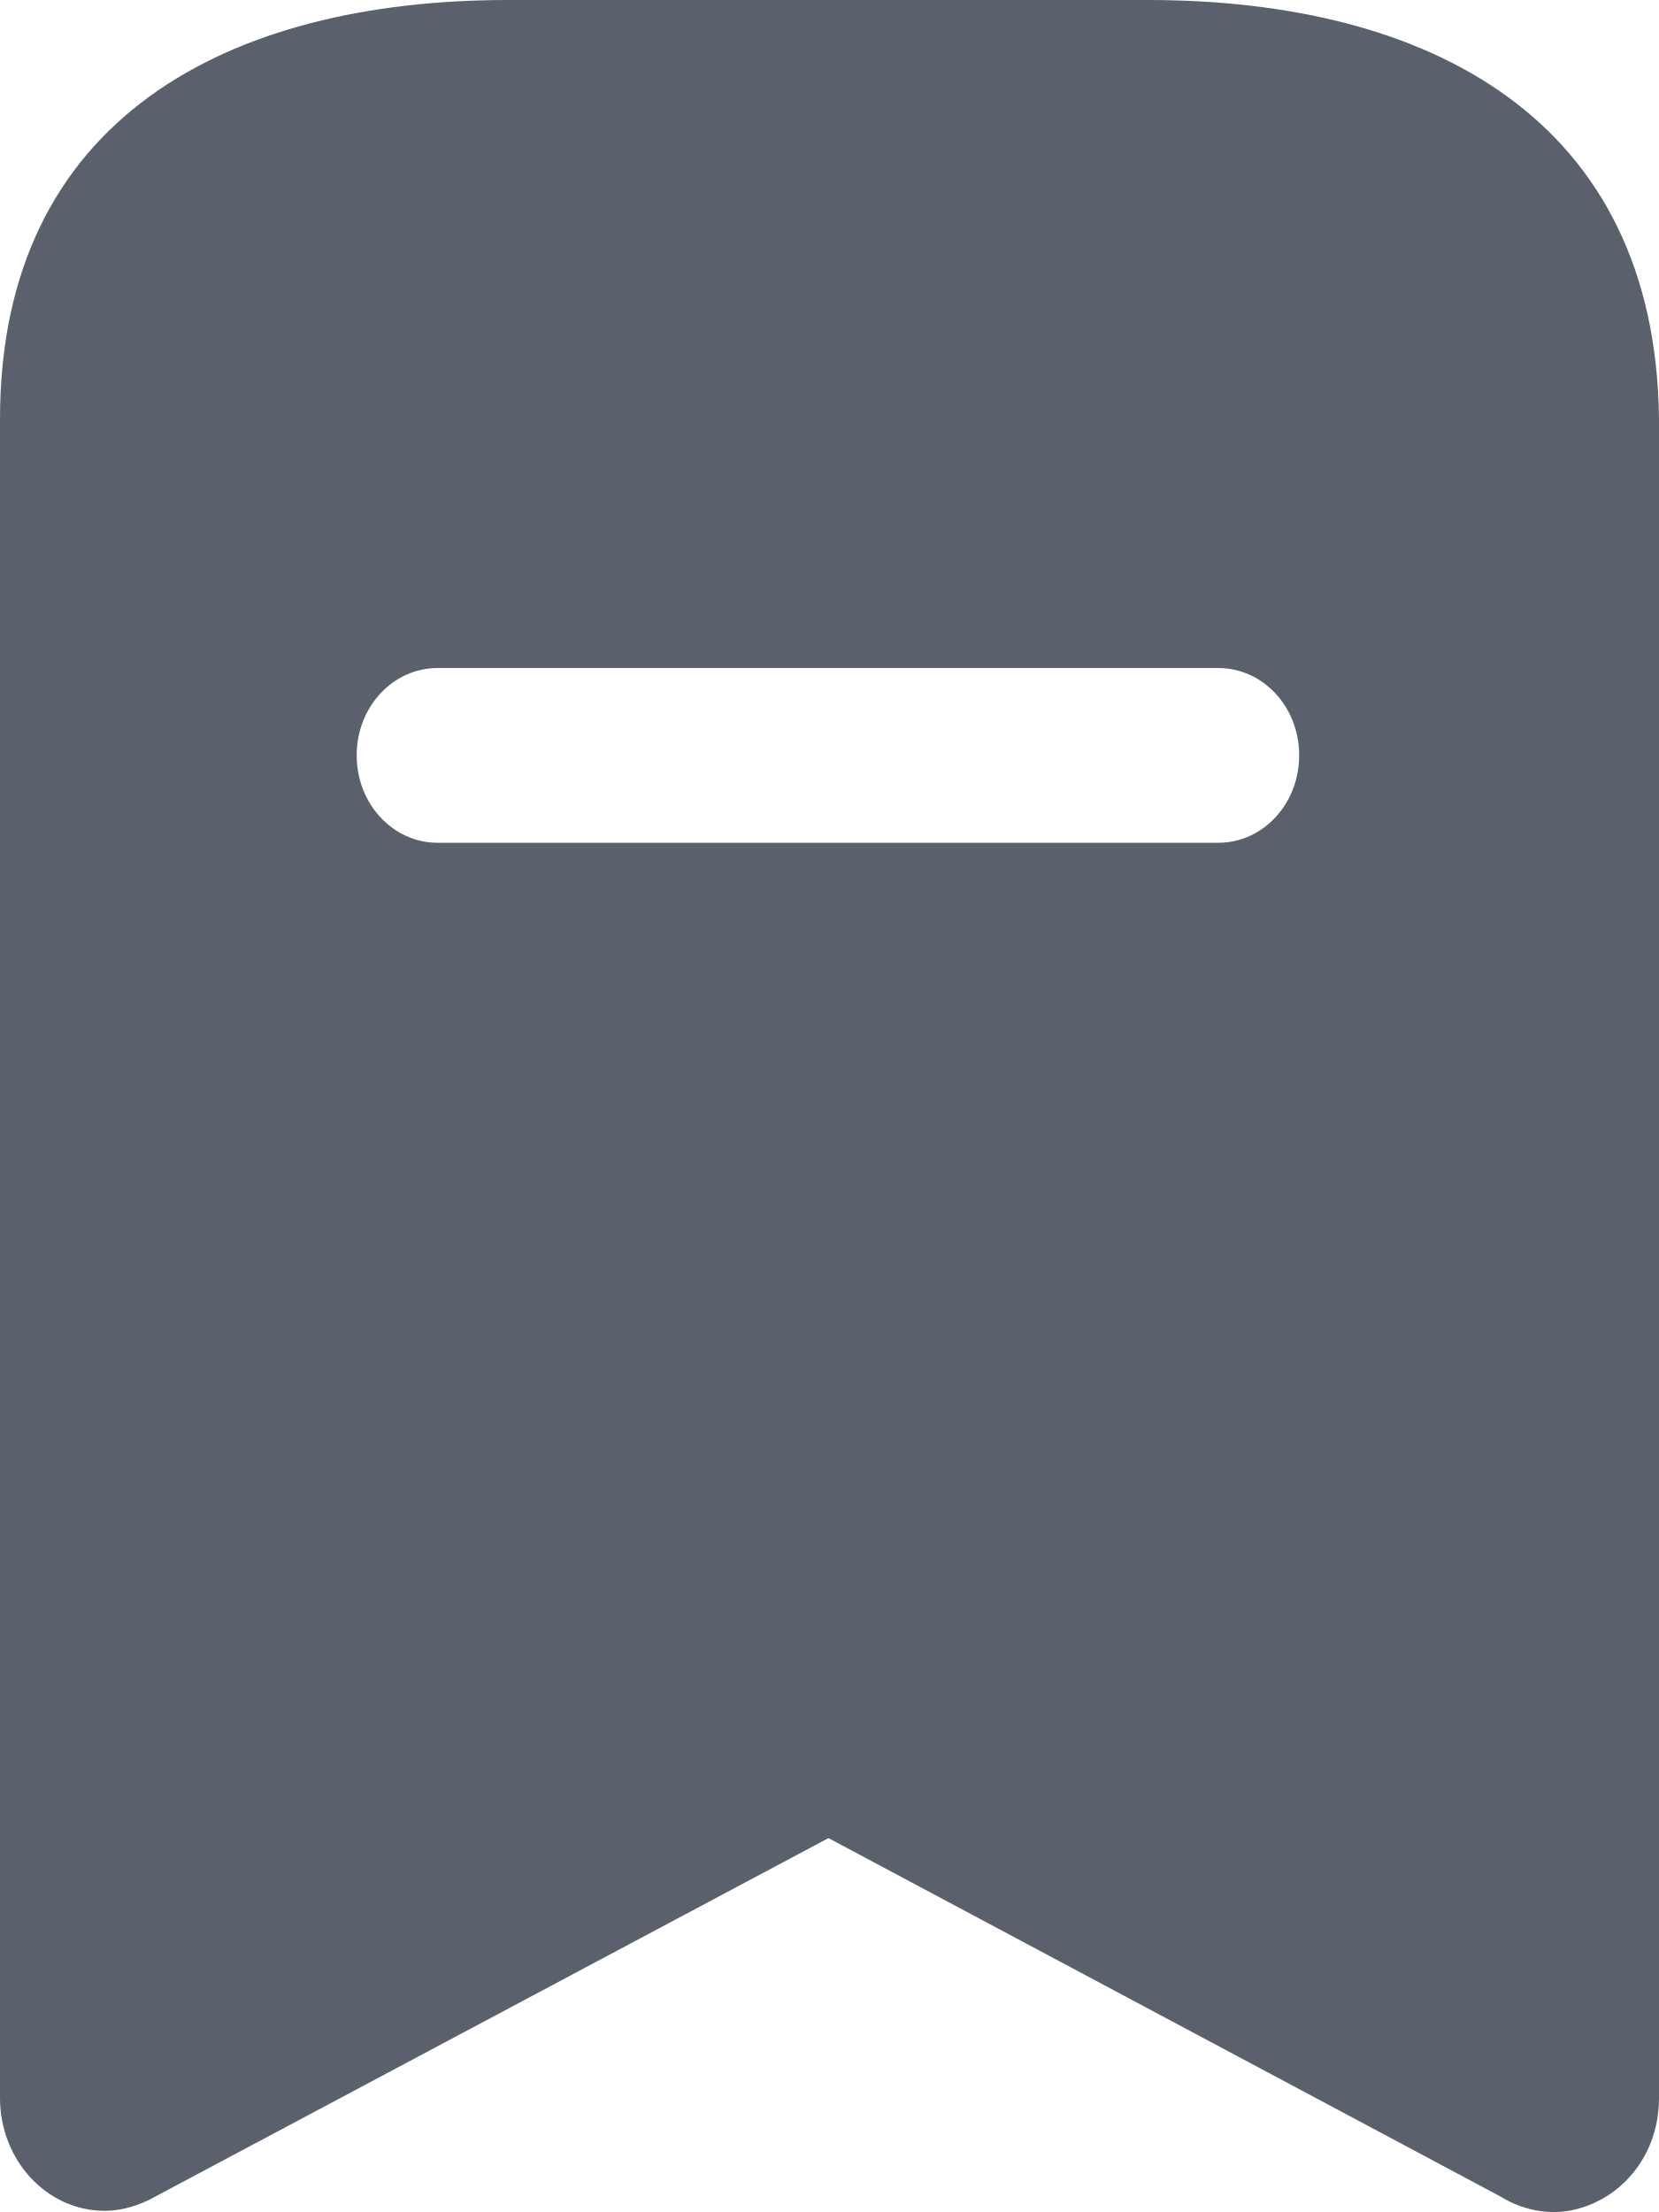
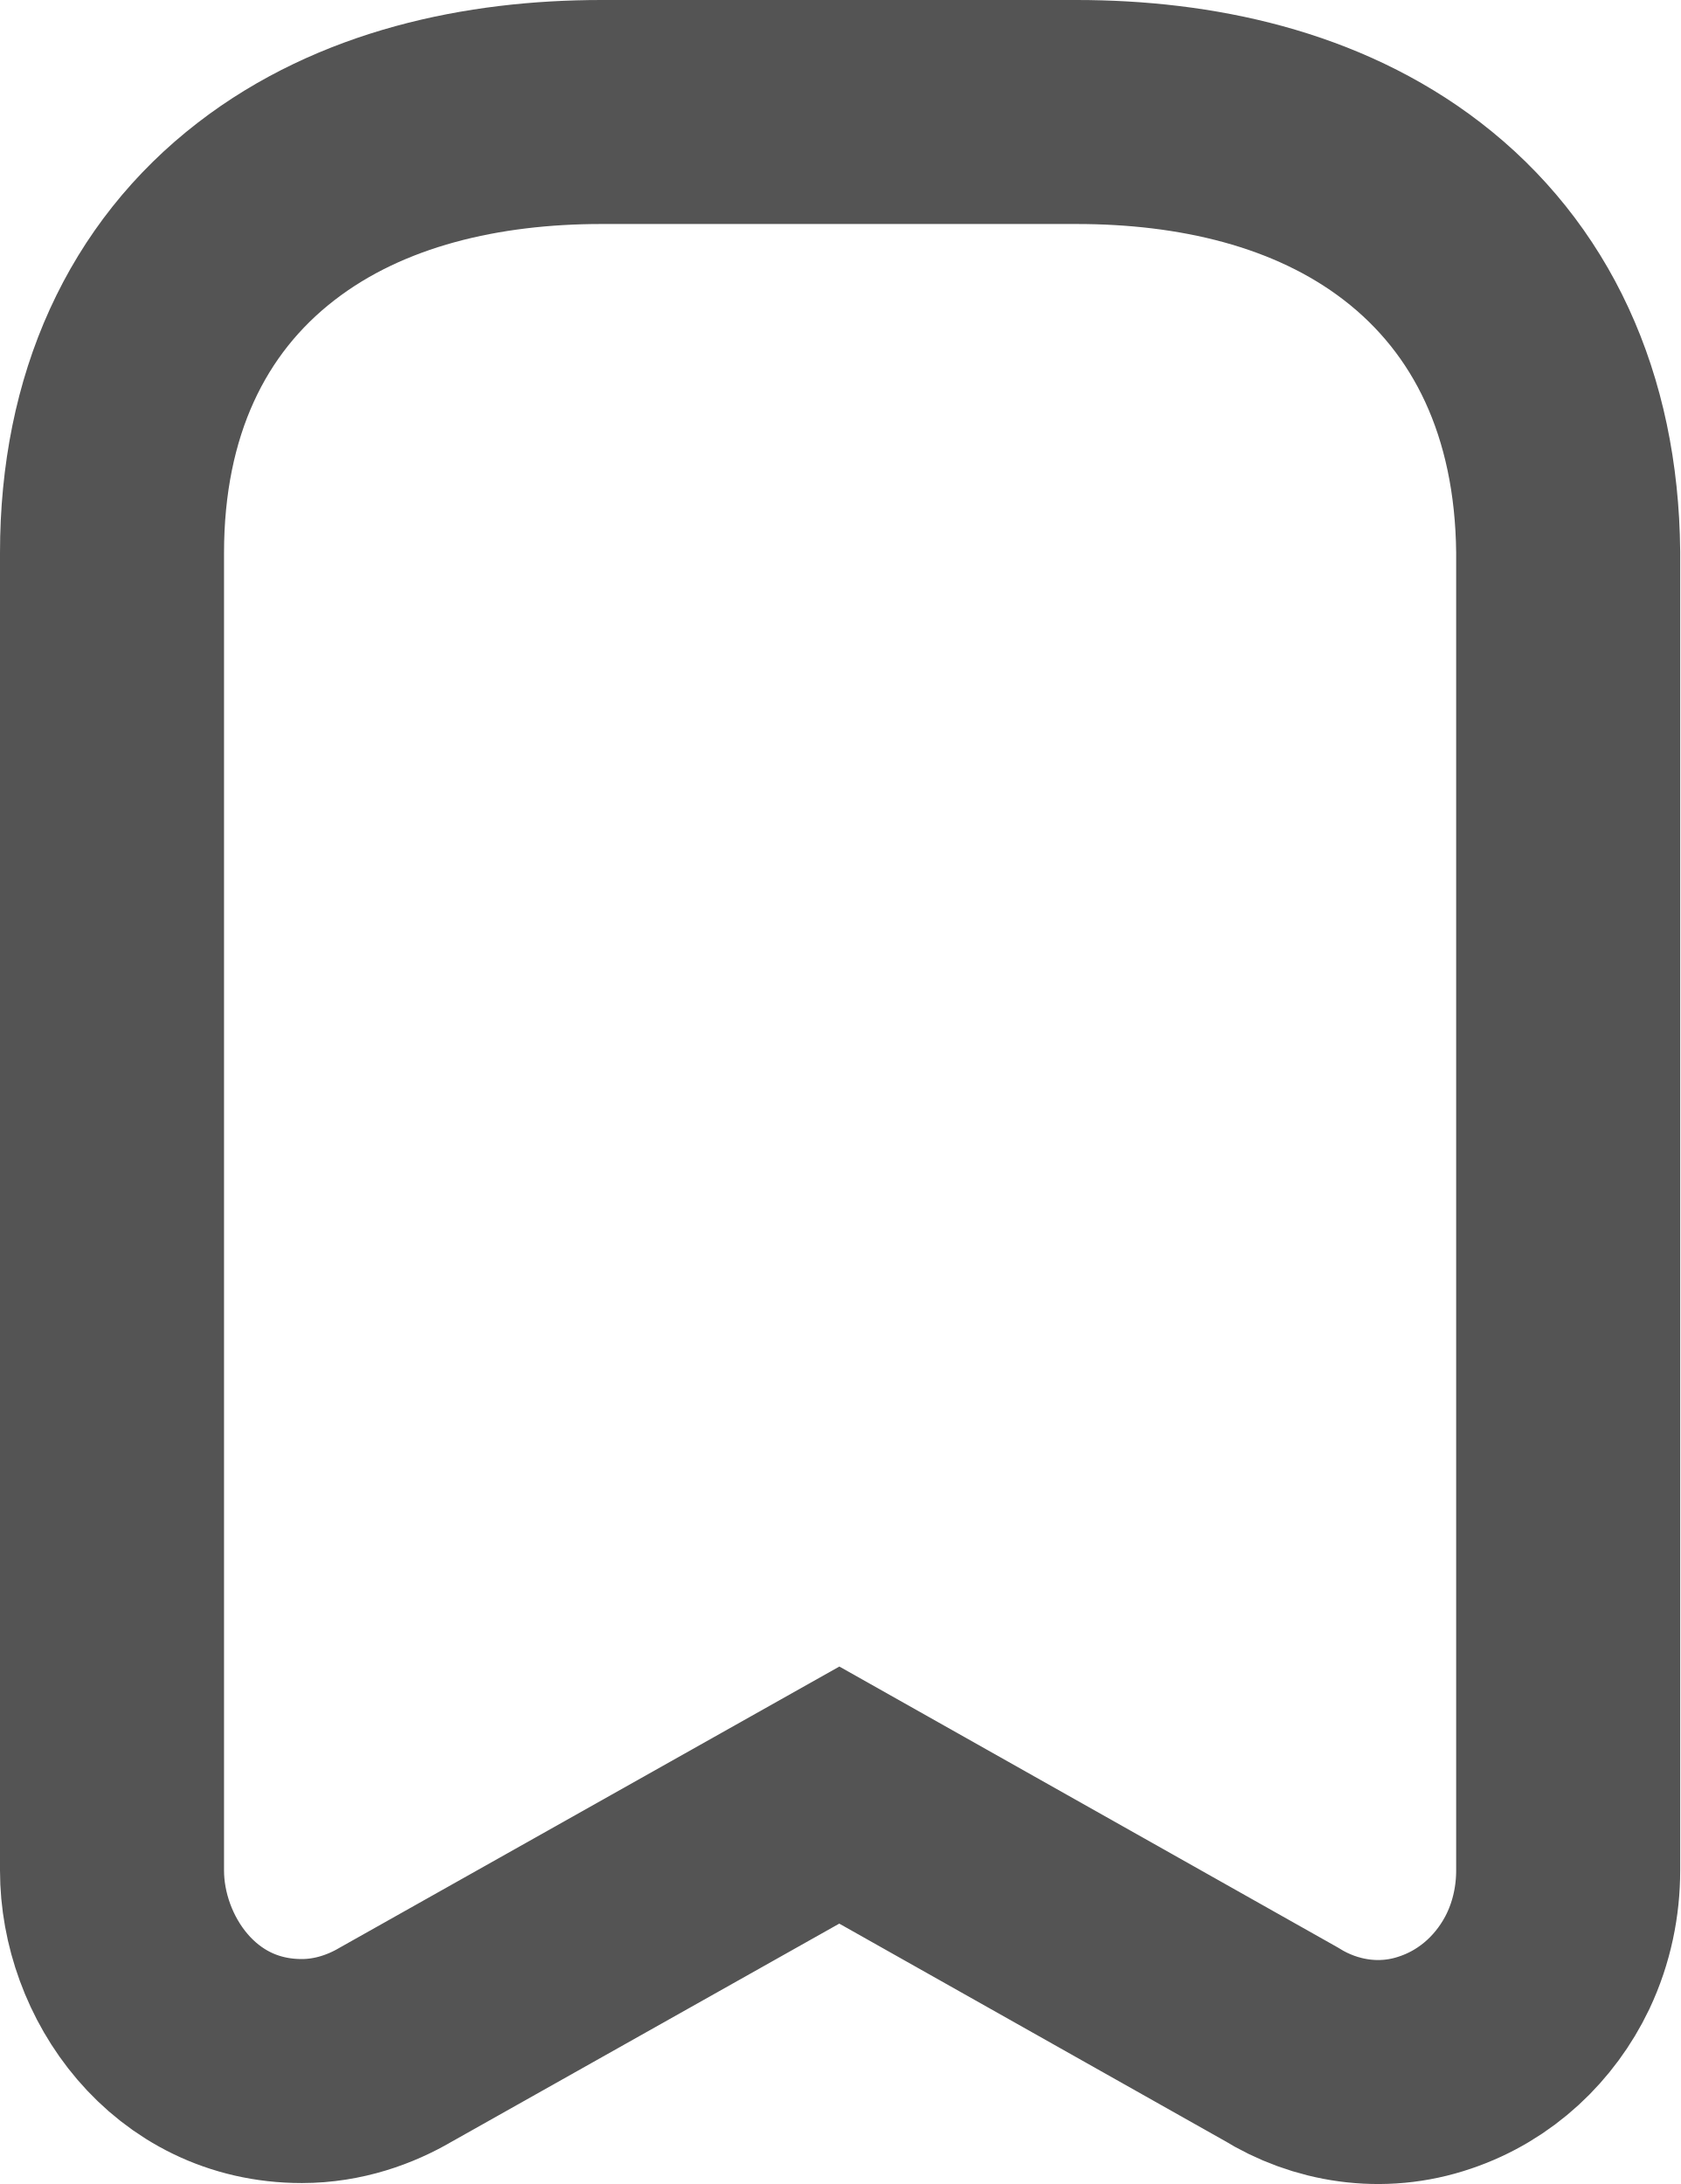
- <svg xmlns="http://www.w3.org/2000/svg" width="27" height="36" viewBox="0 0 27 36" fill="none">
-   <path id="Vector" d="M18.681 0C23.254 0 26.949 1.926 27 6.822V34.145C27 34.451 26.933 34.757 26.797 35.027C26.578 35.459 26.207 35.783 25.751 35.927C25.312 36.071 24.823 35.999 24.418 35.747L13.483 29.915L2.531 35.747C2.28 35.889 1.991 35.981 1.704 35.981C0.759 35.981 0 35.153 0 34.145V6.822C0 1.926 3.712 0 8.269 0H18.681ZM19.828 10.872H7.121C6.396 10.872 5.805 11.502 5.805 12.293C5.805 13.084 6.396 13.716 7.121 13.716H19.828C20.554 13.716 21.144 13.084 21.144 12.293C21.144 11.502 20.554 10.872 19.828 10.872Z" fill="#5A616C" />
+ <svg xmlns="http://www.w3.org/2000/svg" width="30" height="39" viewBox="0 0 30 39" fill="none">
+   <path d="M28 9.874V9.864L28 9.855C27.974 7.221 26.988 5.138 25.212 3.771C23.516 2.466 21.341 2 19.221 2H10.738C8.624 2 6.448 2.466 4.755 3.773C2.978 5.143 2 7.234 2 9.874V33.402C2 35.116 3.272 36.983 5.389 36.983C6.049 36.983 6.625 36.77 7.062 36.514L14.986 32.055L22.868 36.498C23.651 36.985 24.657 37.163 25.627 36.83C26.552 36.518 27.248 35.839 27.638 35.028L27.638 35.028L27.643 35.017C27.89 34.495 28 33.936 28 33.402V9.874Z" stroke="#545454" stroke-width="4" />
</svg>
